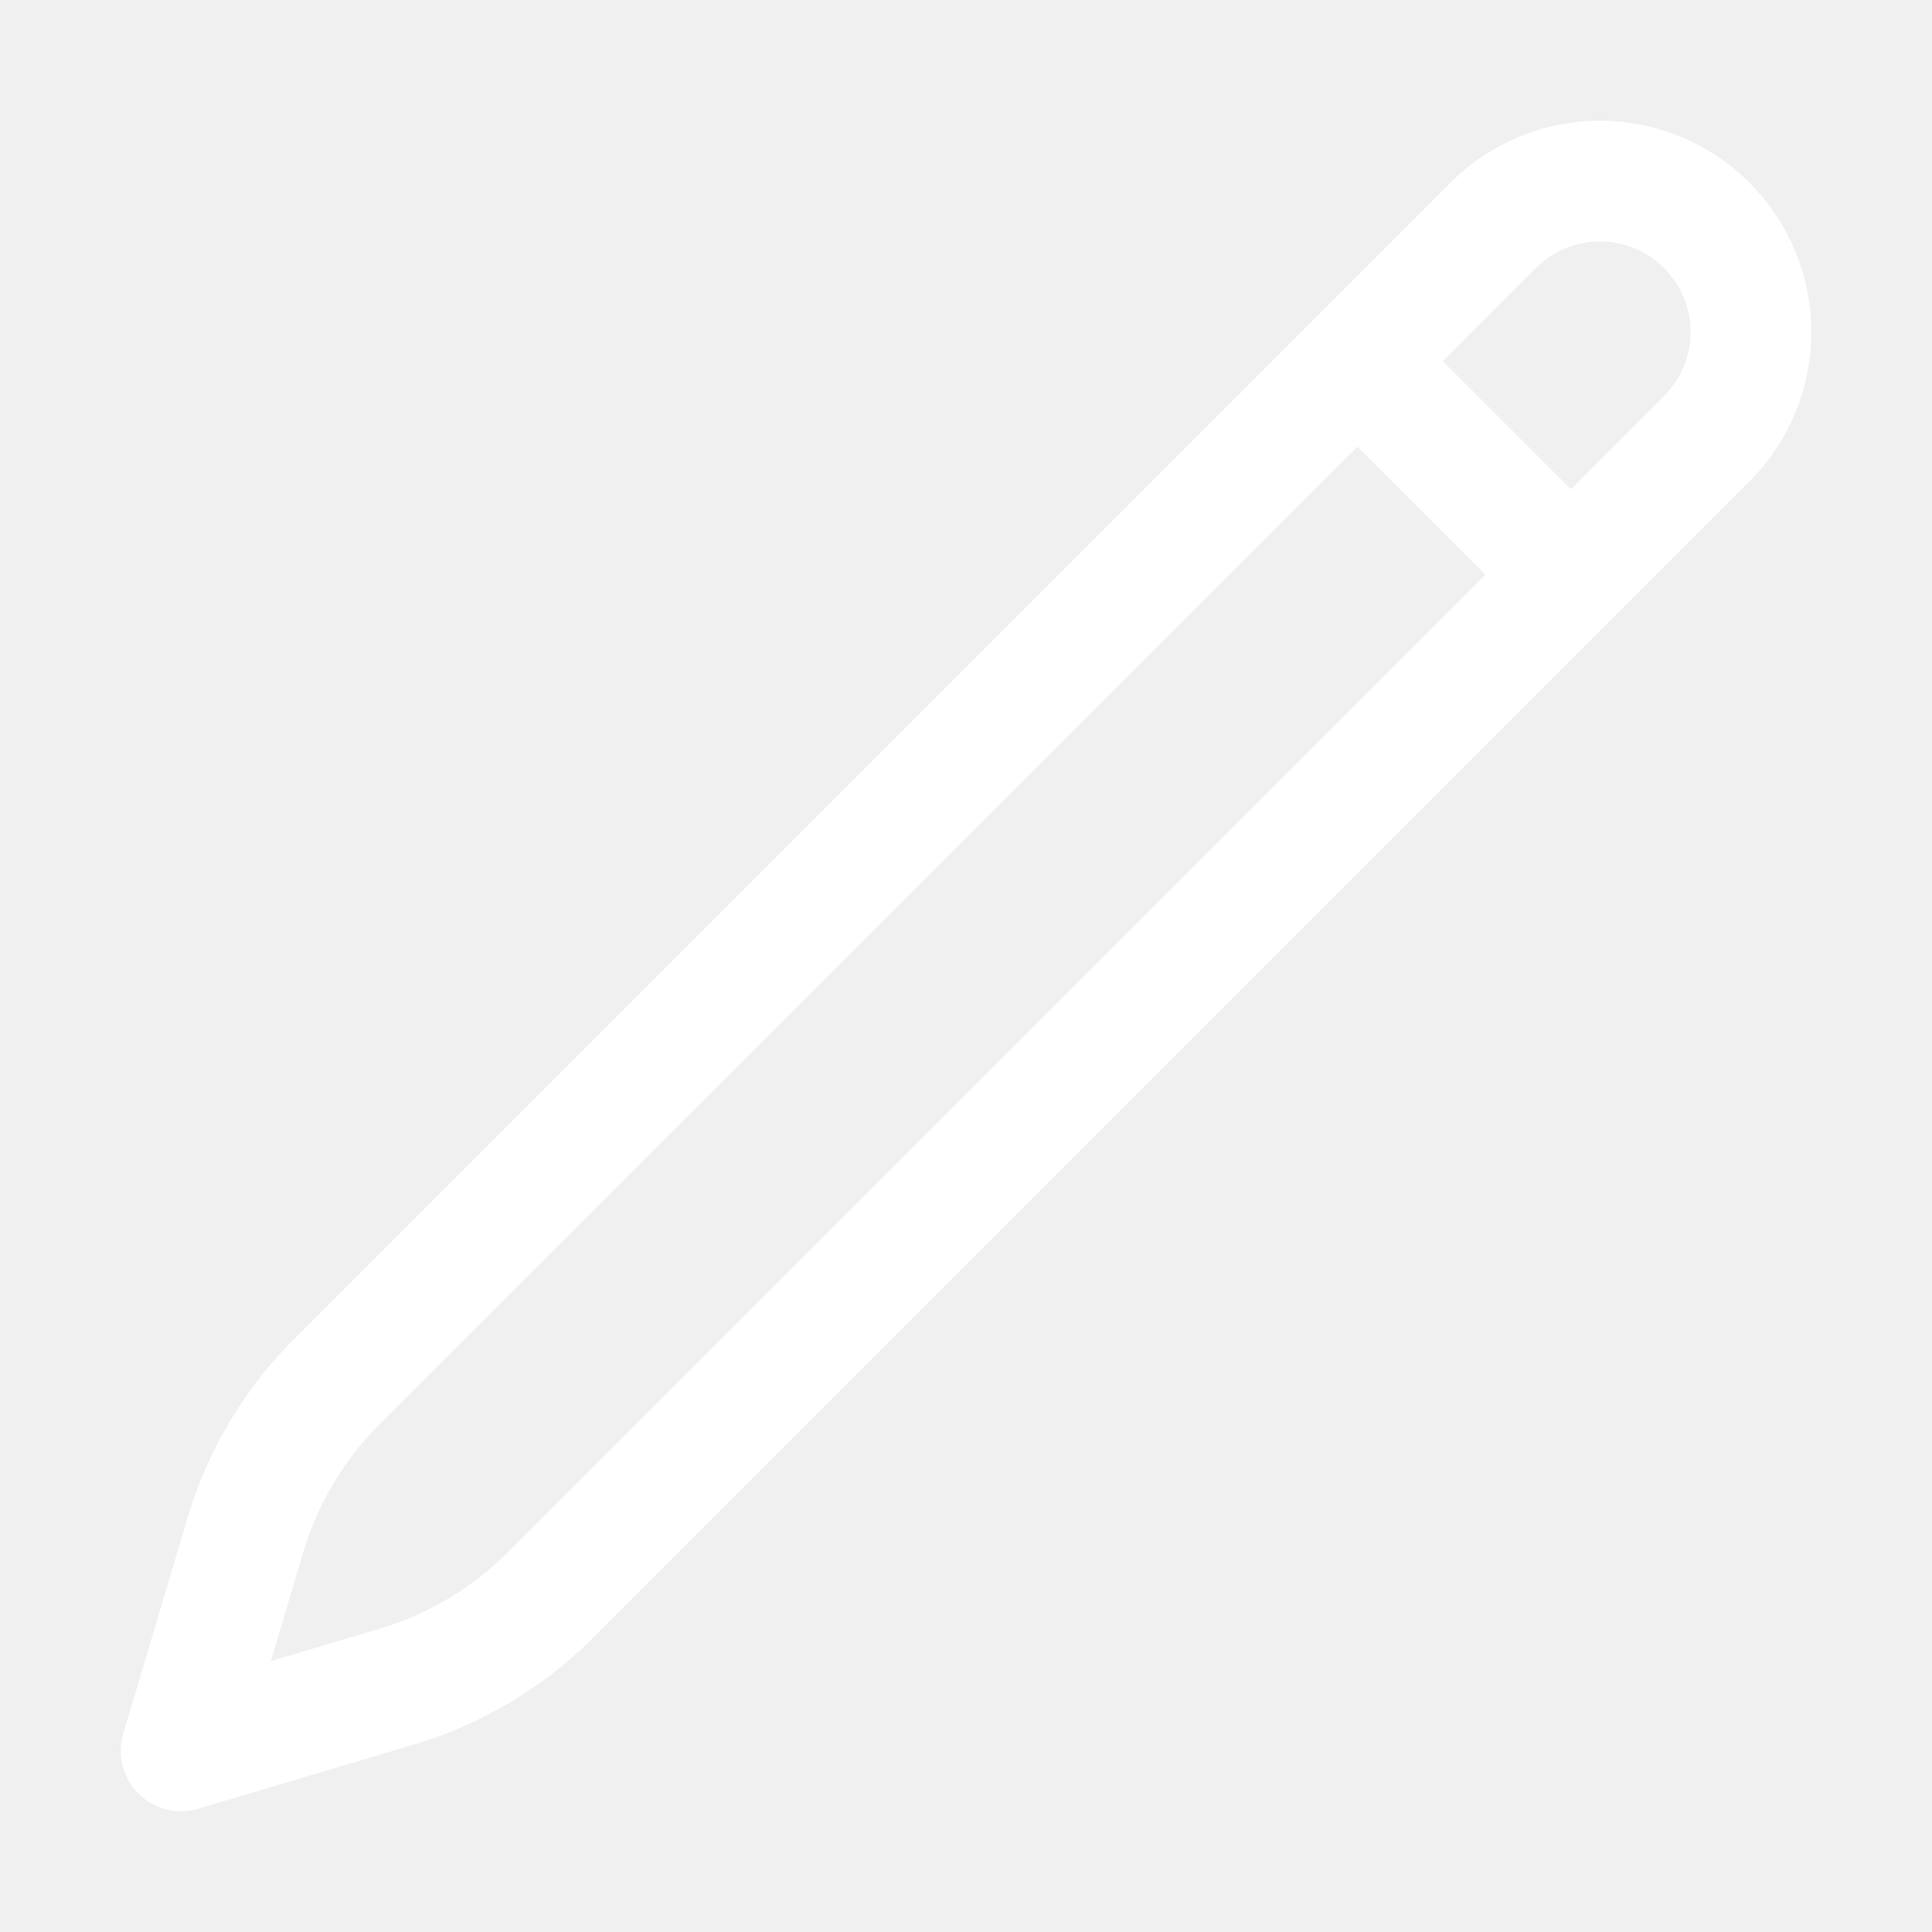
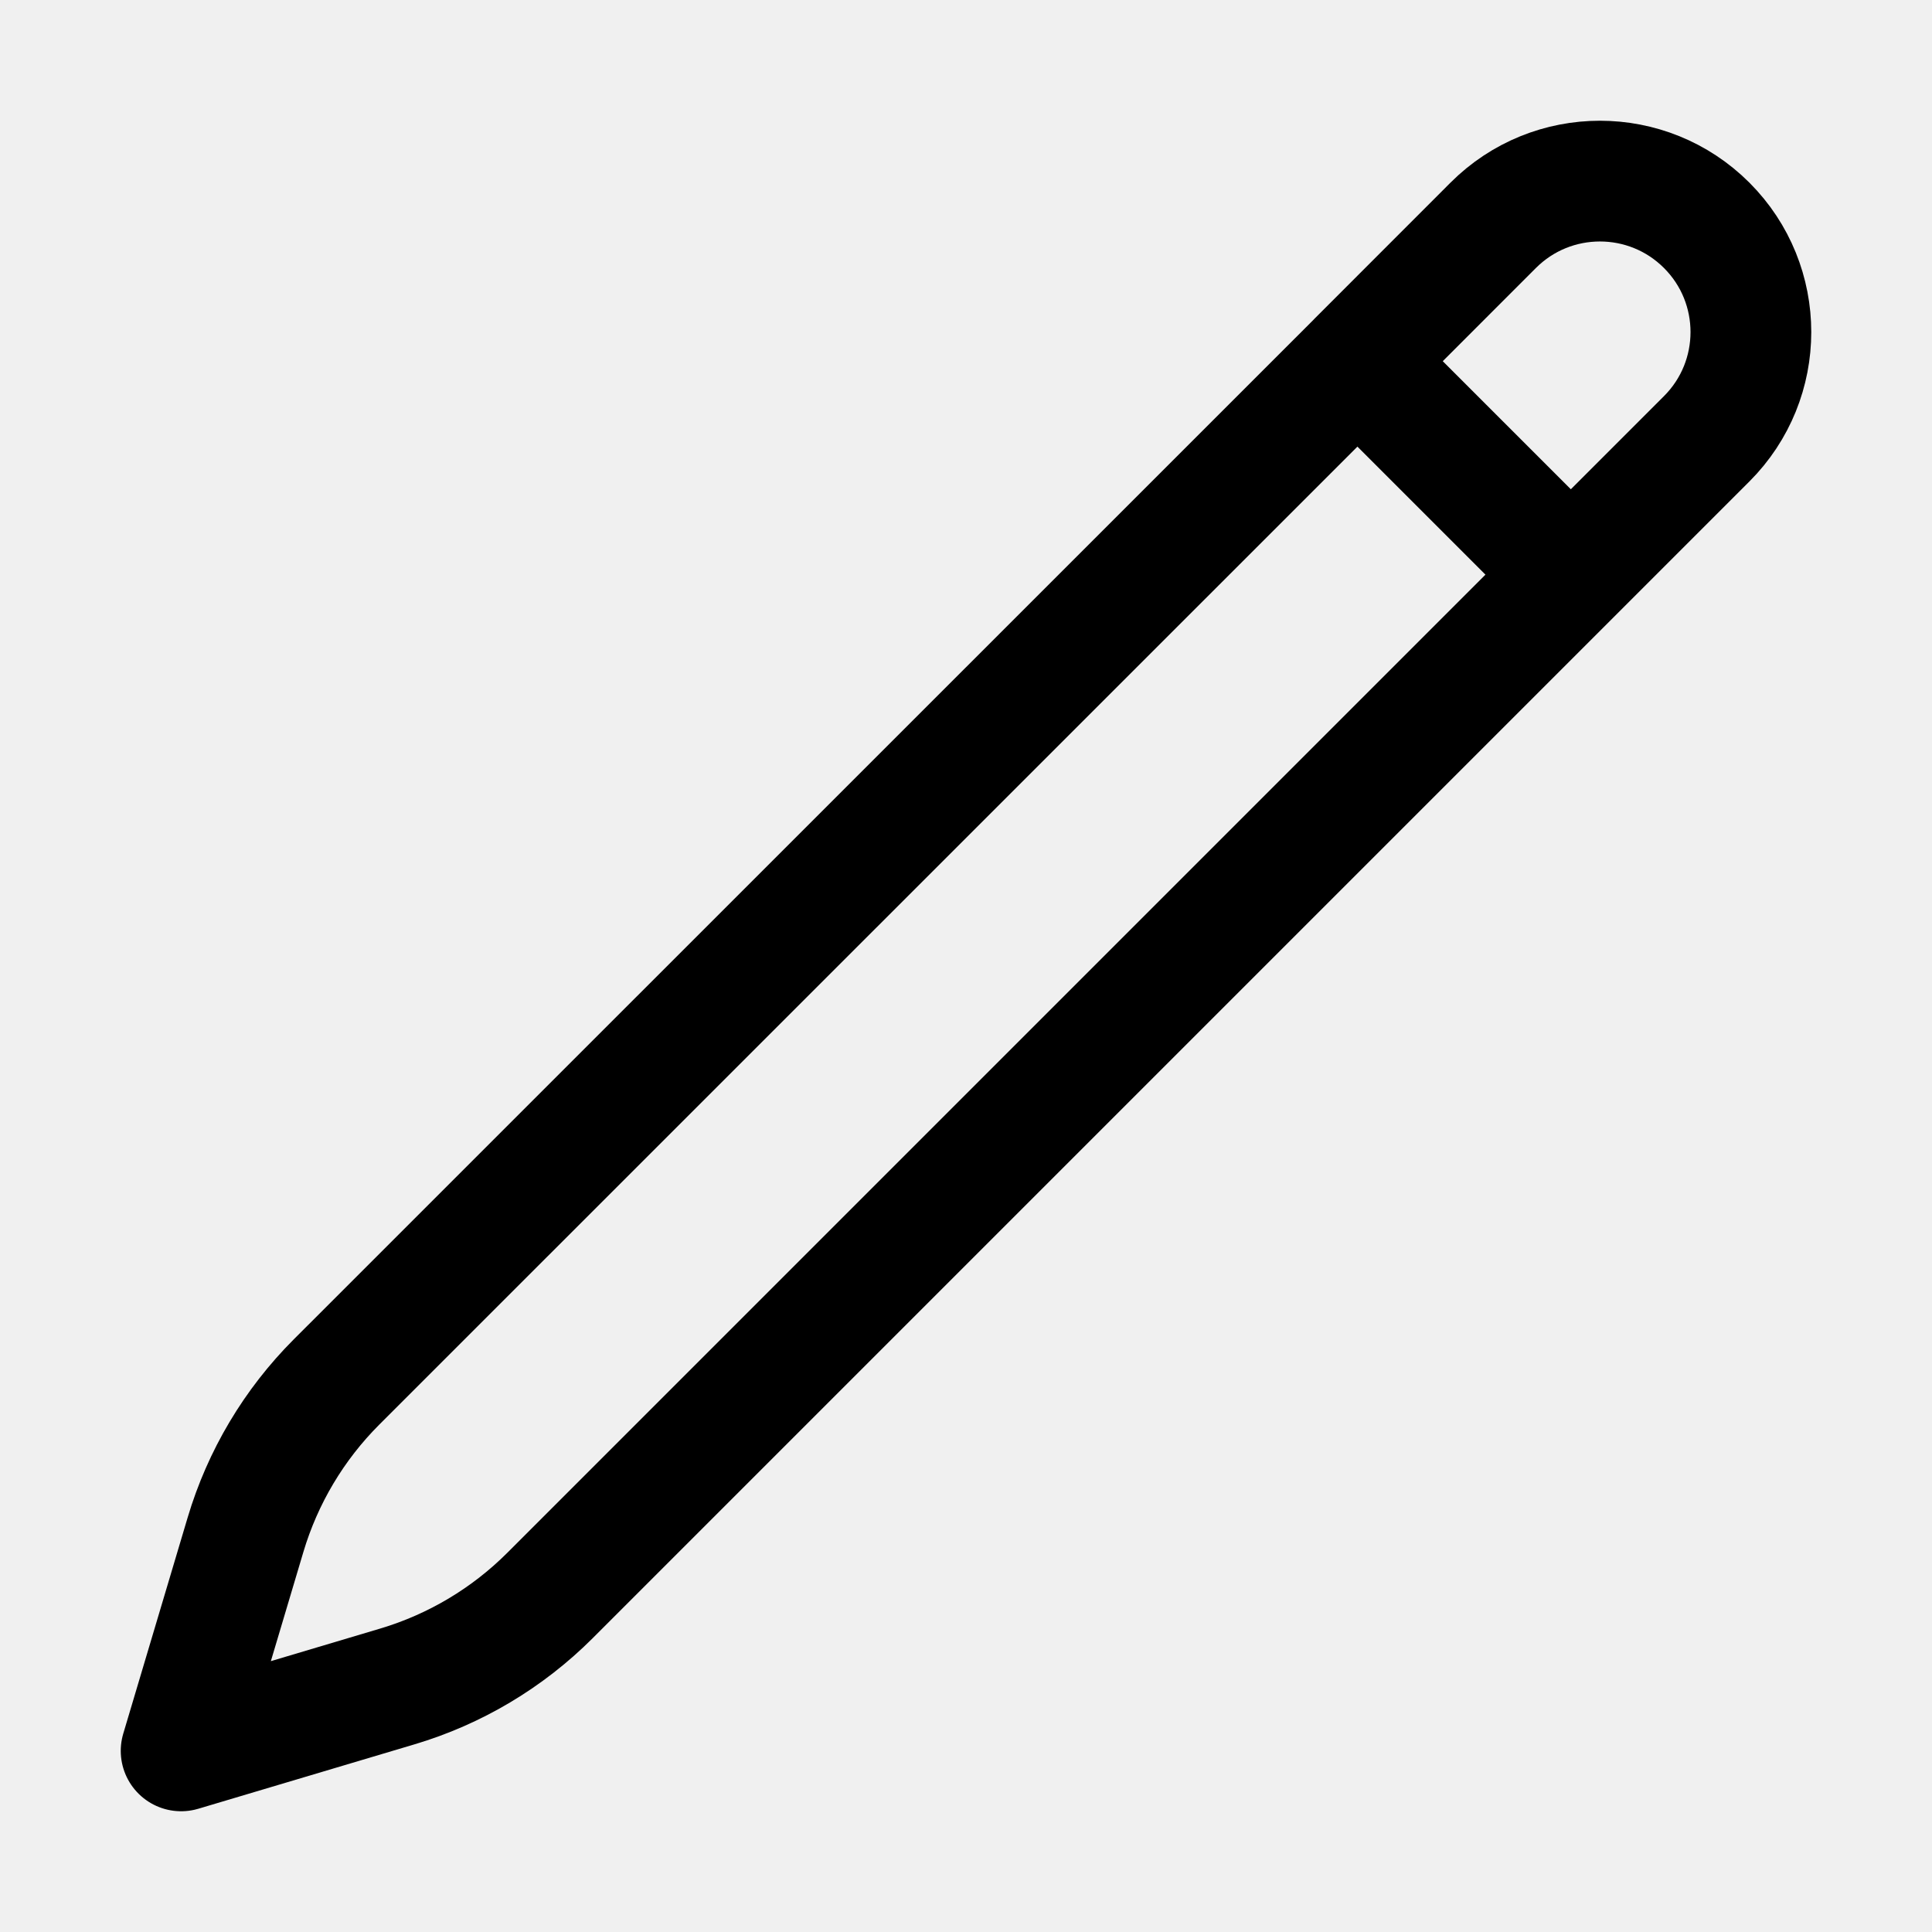
- <svg xmlns="http://www.w3.org/2000/svg" fill="none" viewBox="0 0 24 24" stroke-width="1.5" stroke="white" class="size-6">
+ <svg xmlns="http://www.w3.org/2000/svg" fill="none" viewBox="0 0 24 24" stroke-width="1.5" stroke="currentColor" class="size-6">
  <path stroke-linecap="round" stroke-linejoin="round" d="m16.862 4.487 1.687-1.688a1.875 1.875 0 1 1 2.652 2.652L6.832 19.82a4.5 4.5 0 0 1-1.897 1.13l-2.685.8.8-2.685a4.5 4.5 0 0 1 1.13-1.897L16.863 4.487Zm0 0L19.5 7.125" />
</svg>
